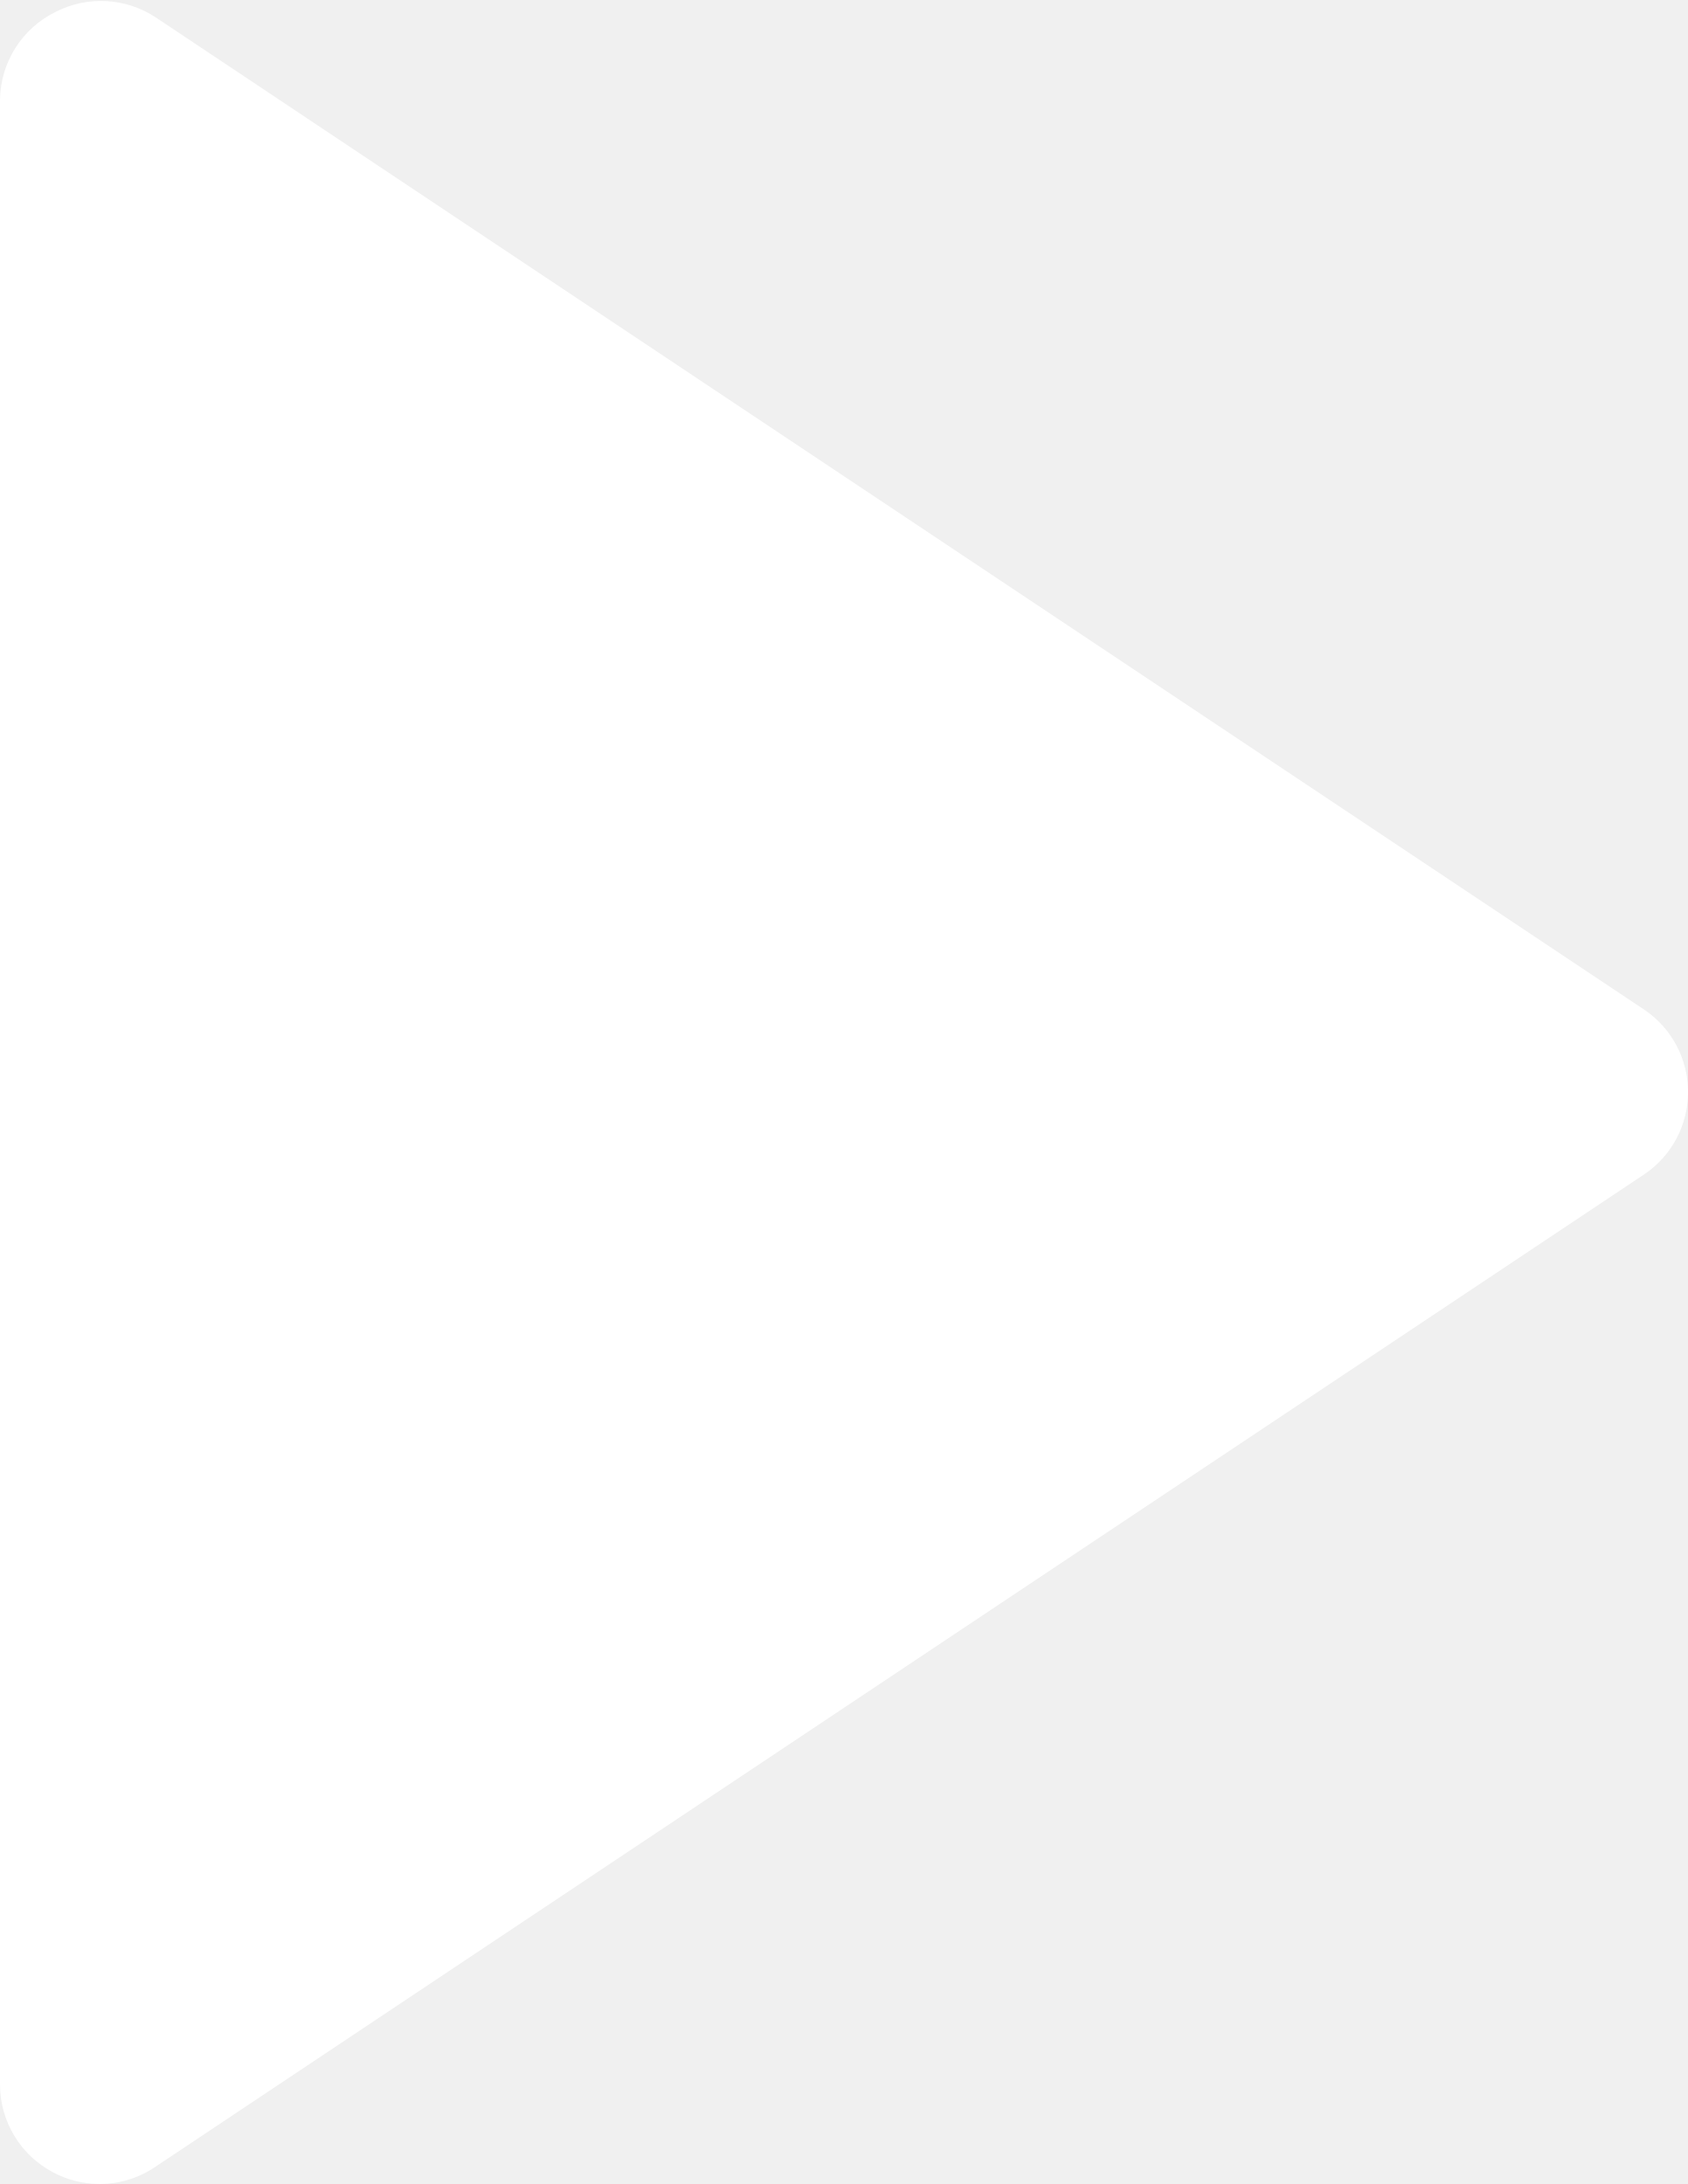
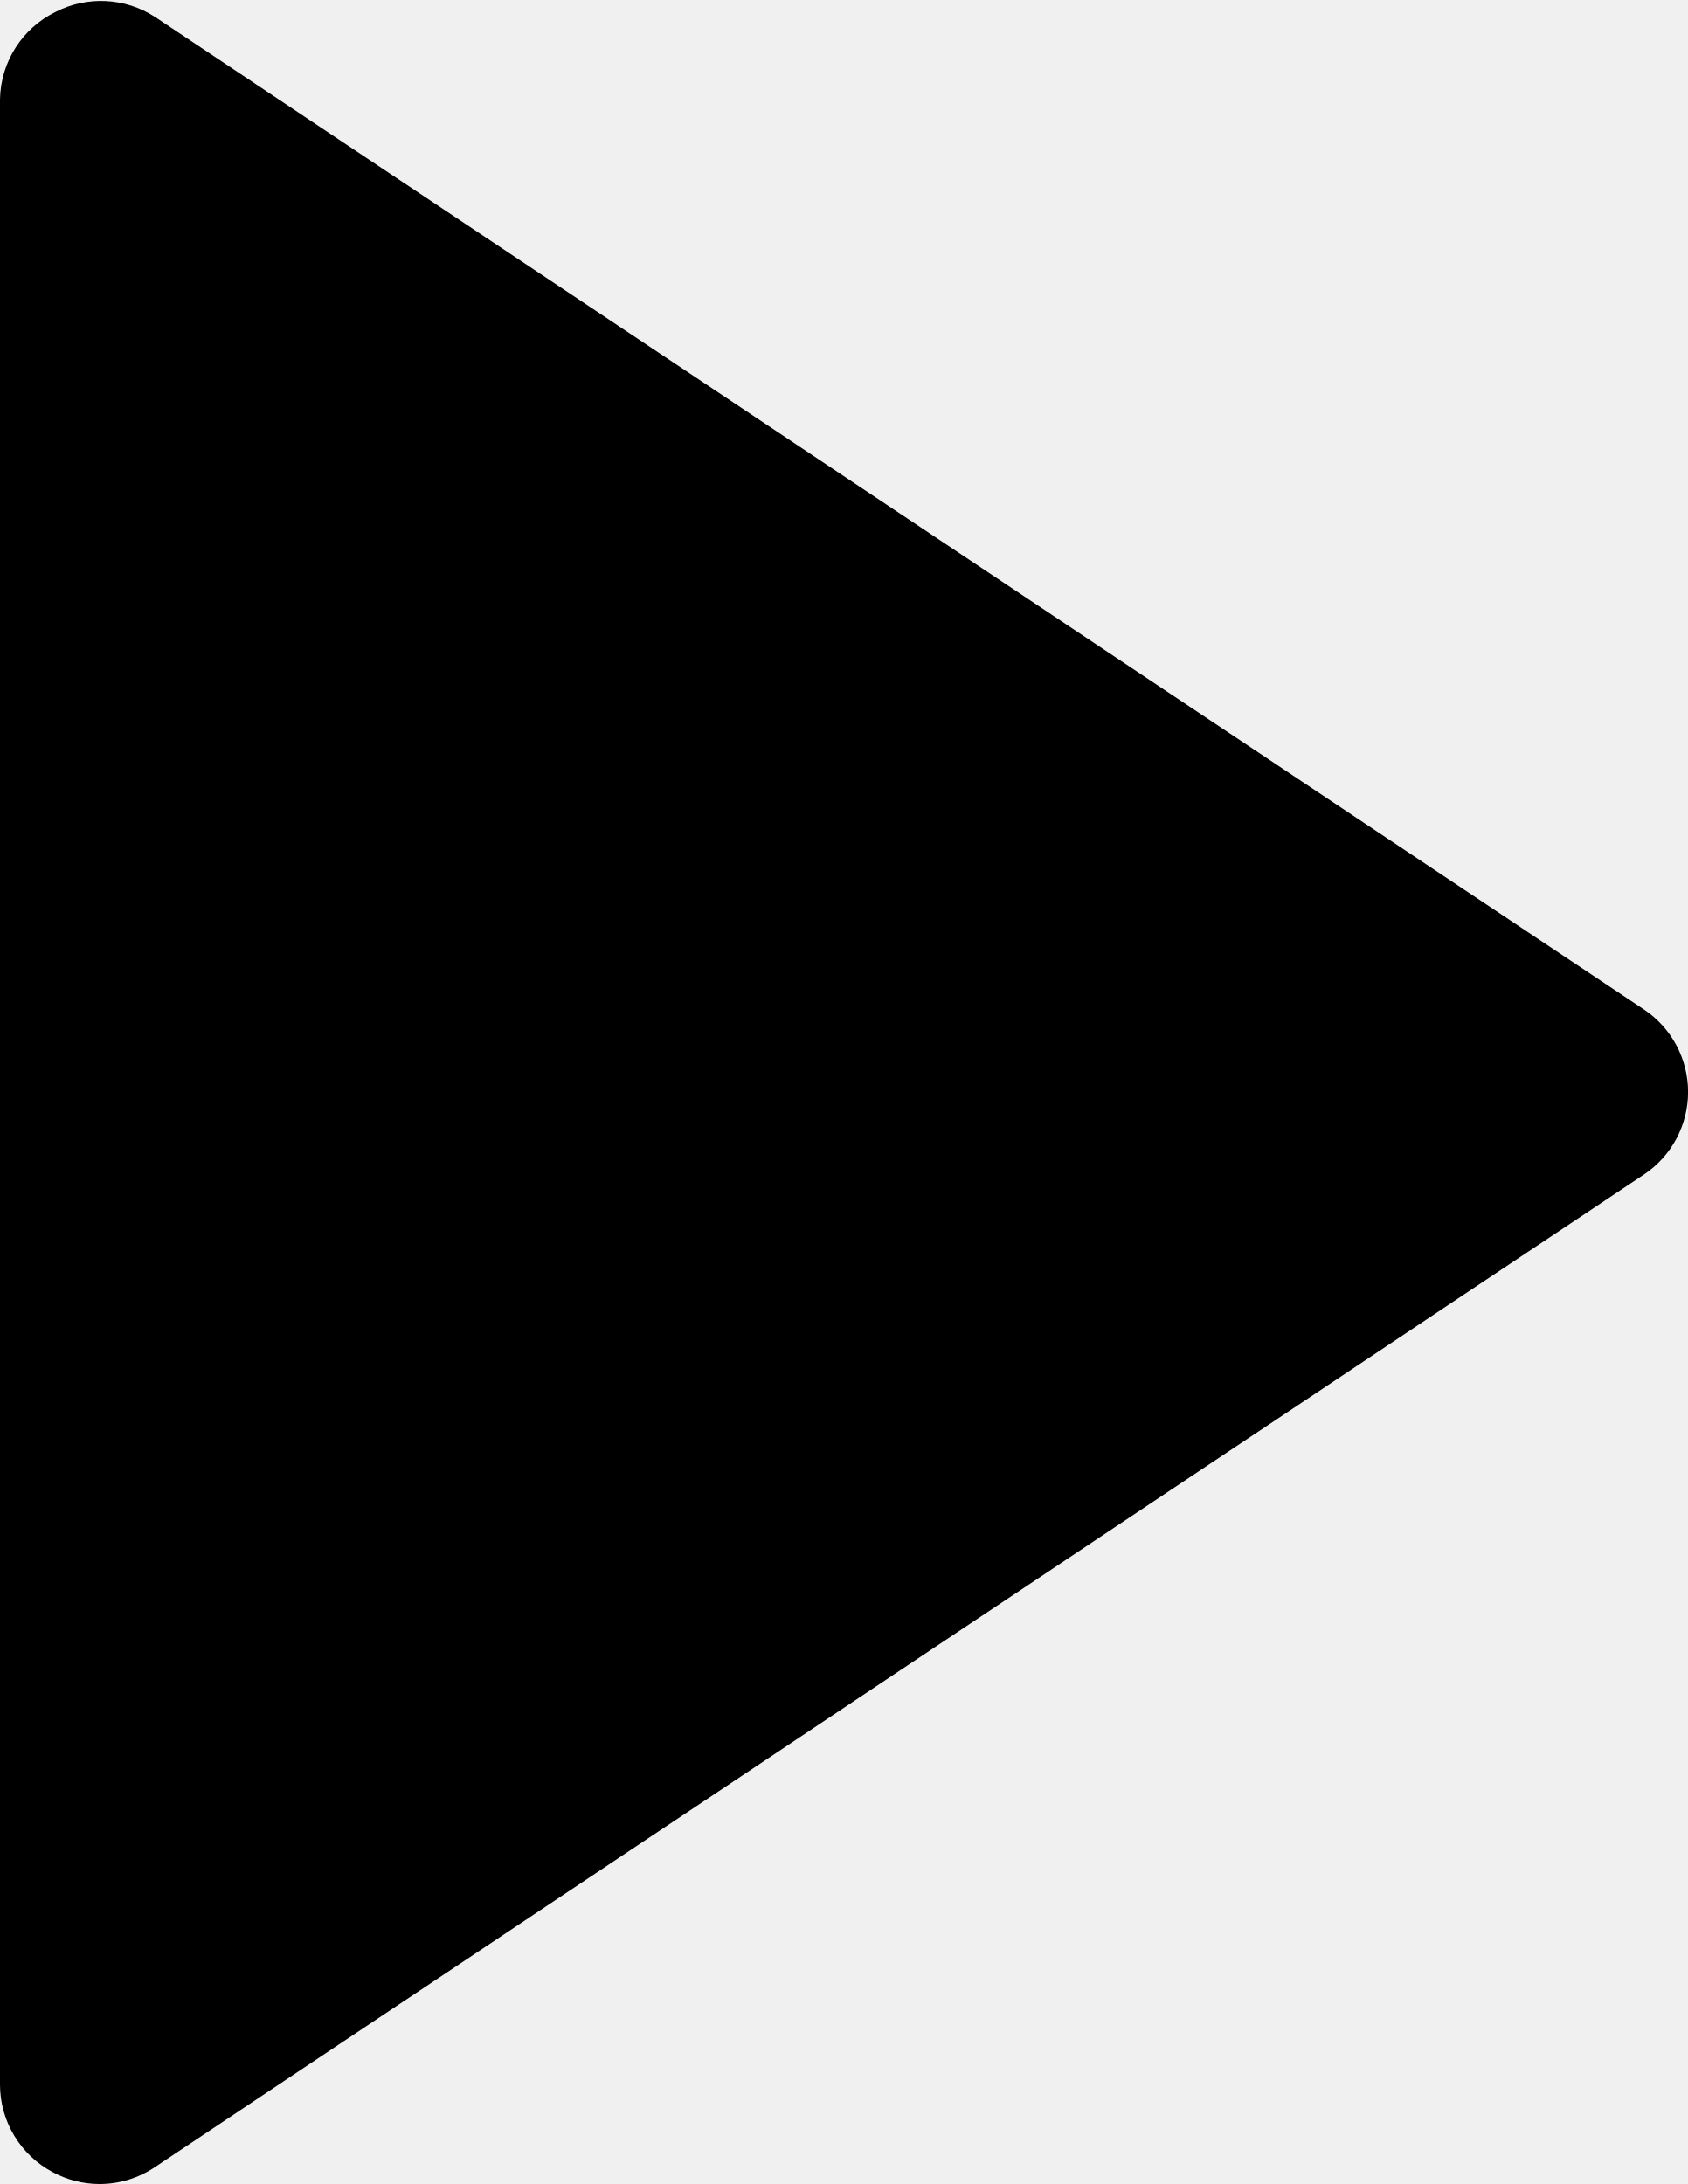
<svg xmlns="http://www.w3.org/2000/svg" viewBox="0 0 17 22">
-   <path fill="#fff" d="M16.56,10.17l-15-10a1,1,0,0,0-1-.05A1,1,0,0,0,0,1V21a1,1,0,0,0,.53.88A1,1,0,0,0,1,22a1,1,0,0,0,.56-.17l15-10a1,1,0,0,0,0-1.66Z" />
+   <path d="M16.56,10.17l-15-10a1,1,0,0,0-1-.05A1,1,0,0,0,0,1V21a1,1,0,0,0,.53.88A1,1,0,0,0,1,22a1,1,0,0,0,.56-.17l15-10a1,1,0,0,0,0-1.66Z" />
</svg>
